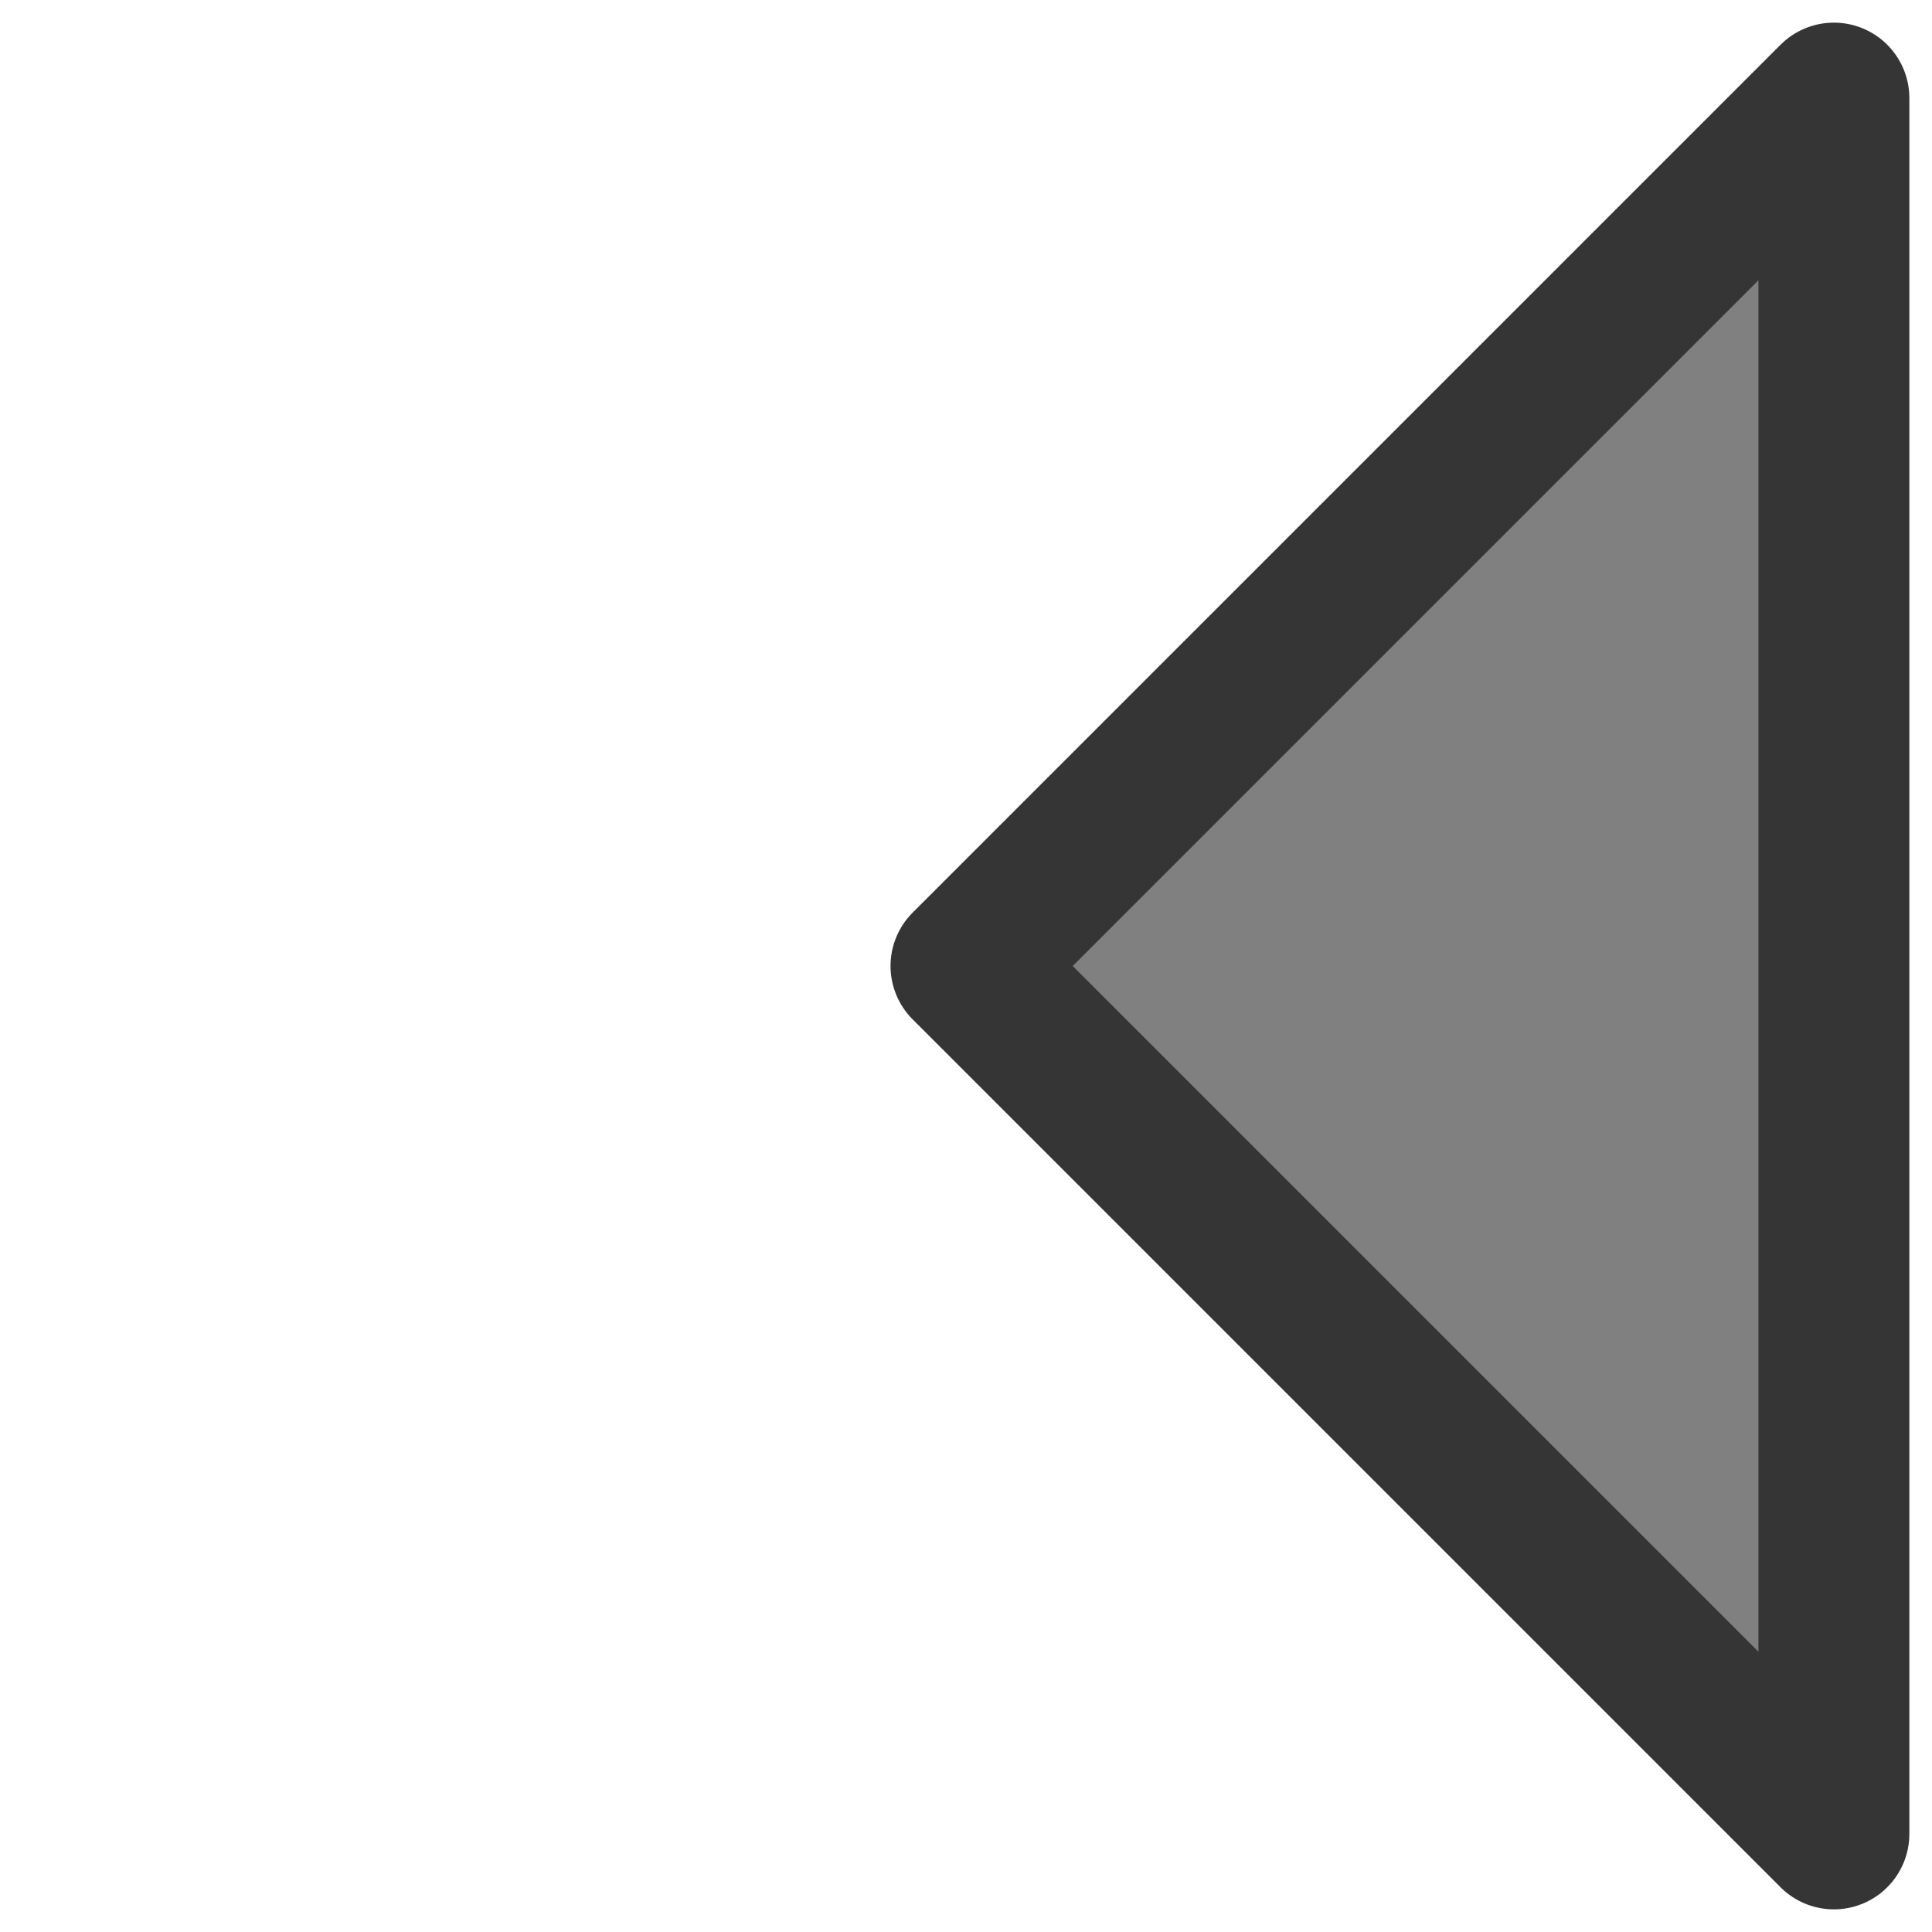
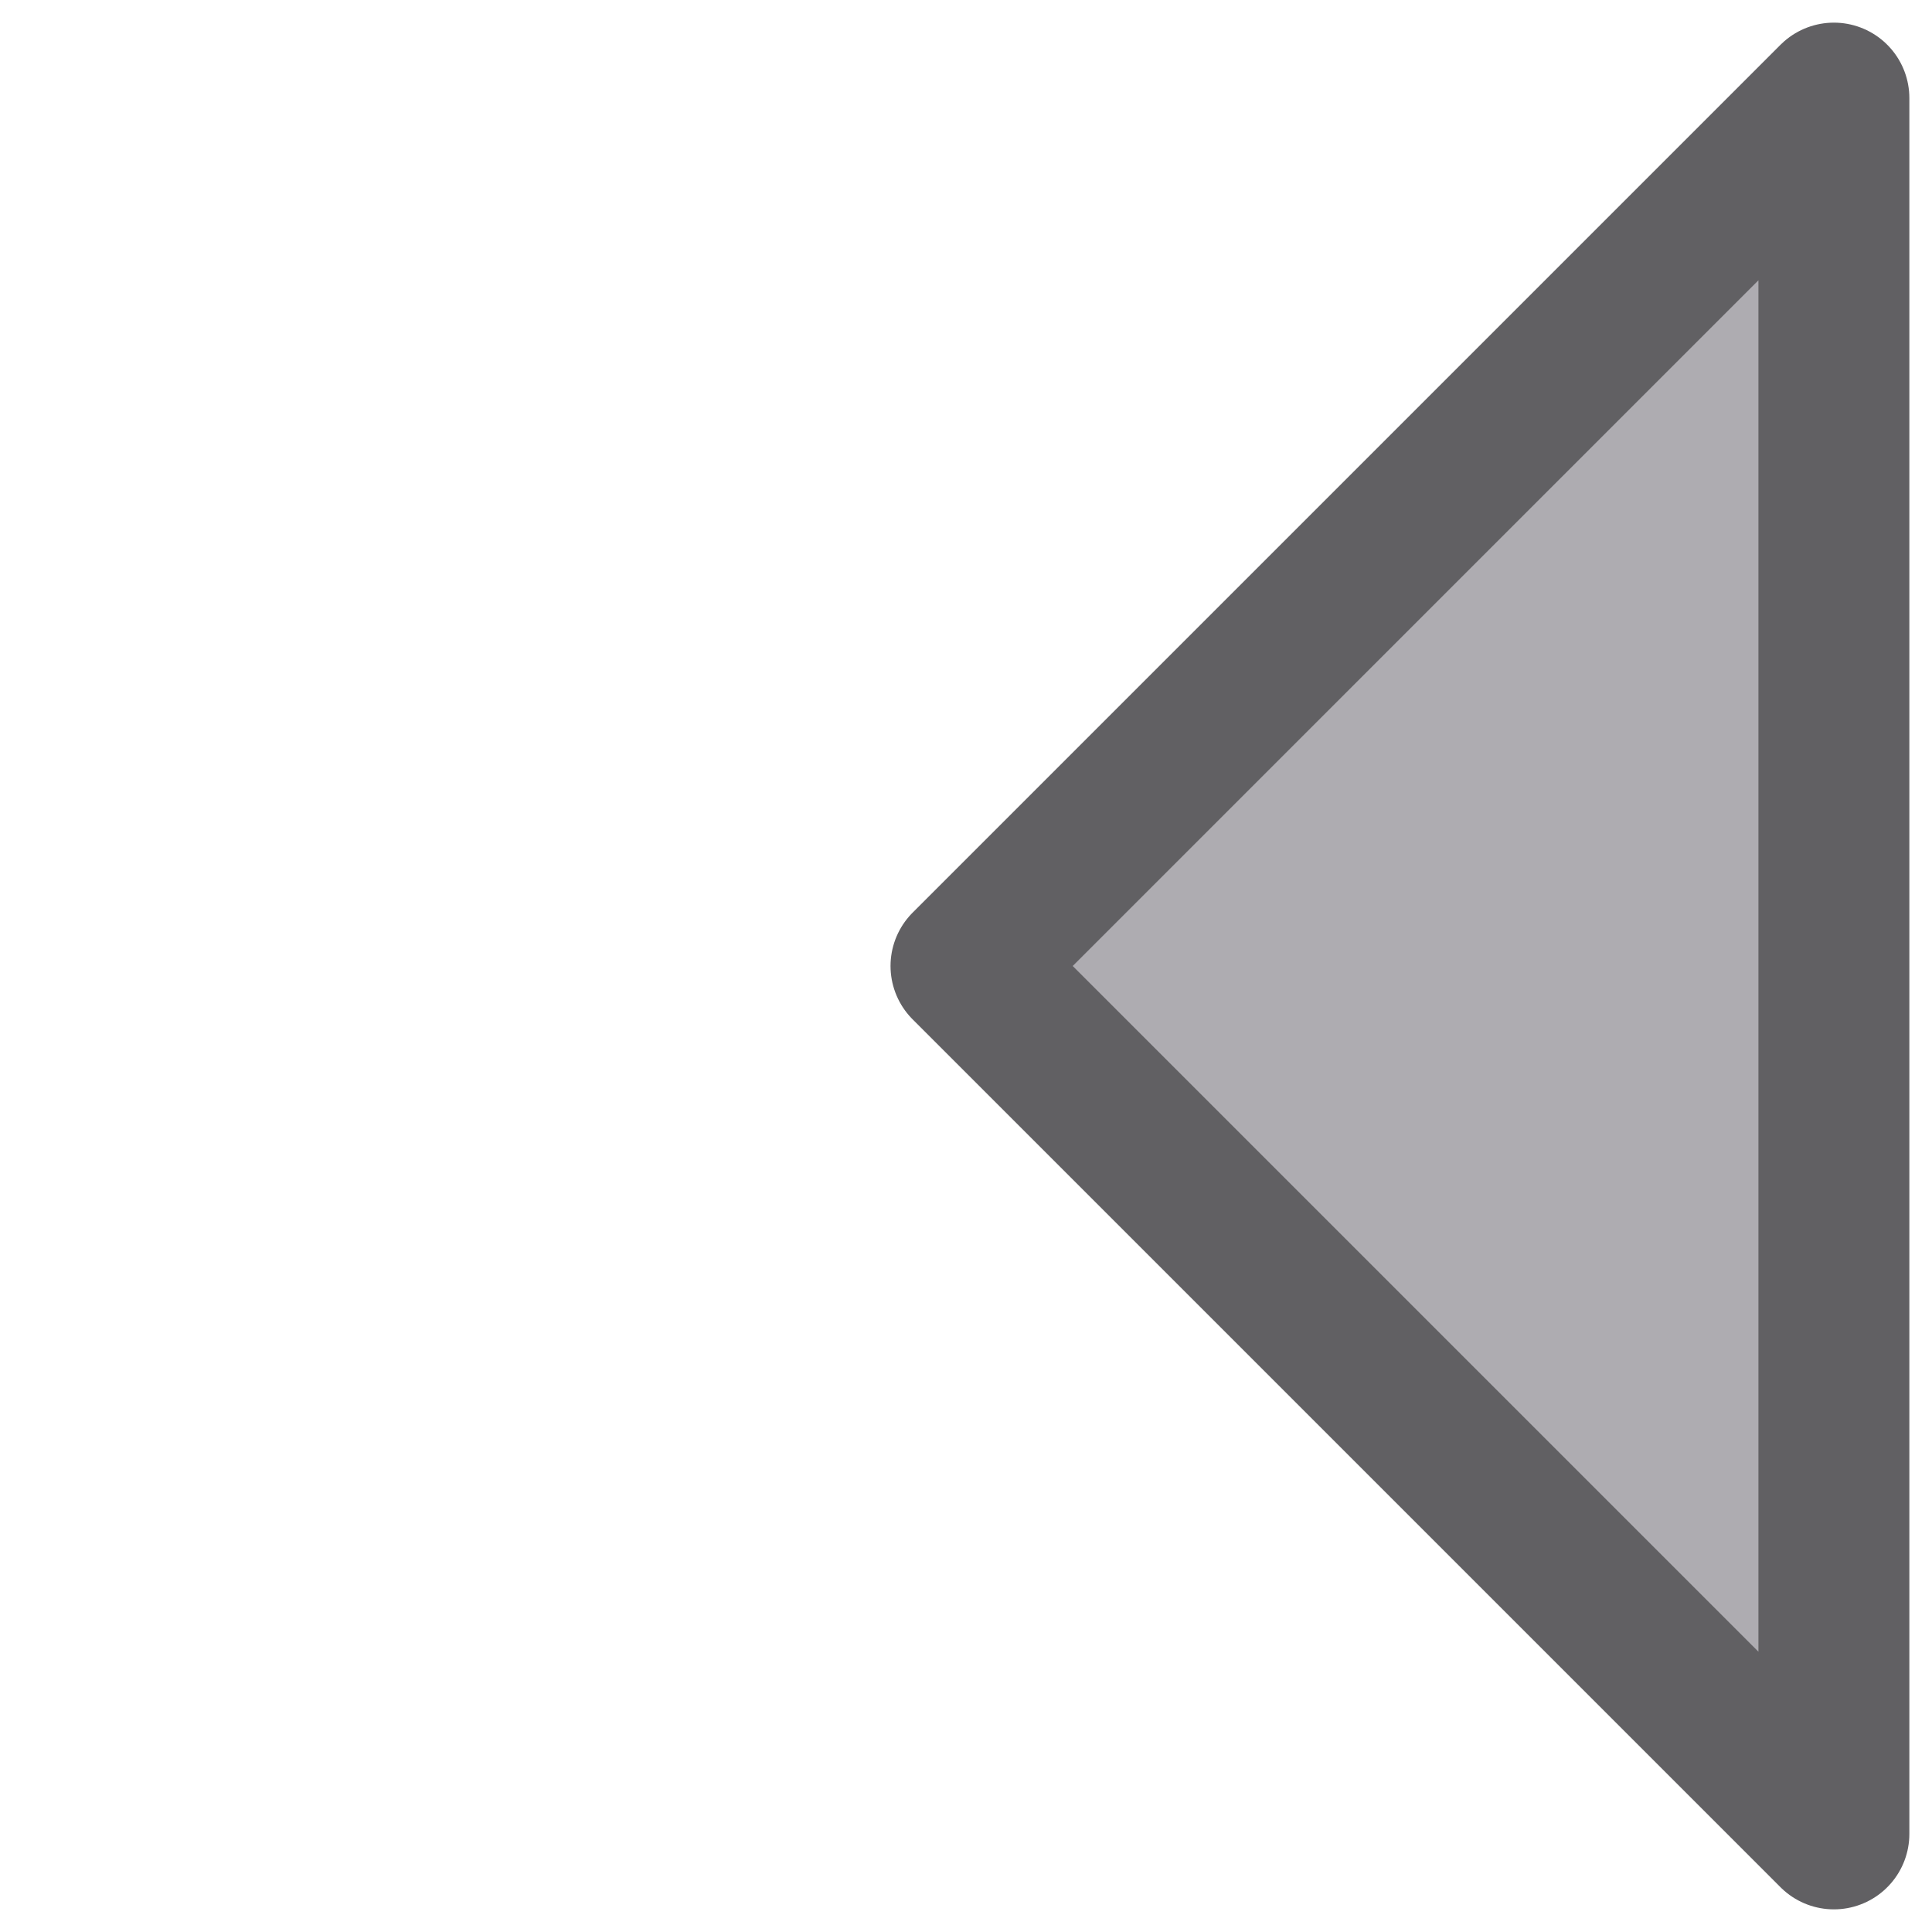
<svg xmlns="http://www.w3.org/2000/svg" width="512" height="512" viewBox="0 0 135.467 135.467" version="1.1" id="svg5" xml:space="preserve">
  <defs id="defs2" />
-   <path style="display:inline;opacity:1;fill:#808080;fill-opacity:1;stroke:#353535;stroke-width:10.583;stroke-linecap:round;stroke-linejoin:round;stroke-dasharray:none;stroke-dashoffset:0;stroke-opacity:1" d="M 128.588,128.588 67.733,67.733 128.588,6.879 Z" id="path44370" />
+   <path style="display:inline;opacity:1;fill:#aeacb1;fill-opacity:1;stroke:#616063;stroke-width:10.583;stroke-linecap:round;stroke-linejoin:round;stroke-dasharray:none;stroke-dashoffset:0;stroke-opacity:1" d="M 128.588,128.588 67.733,67.733 128.588,6.879 Z" id="path44370" />
</svg>
